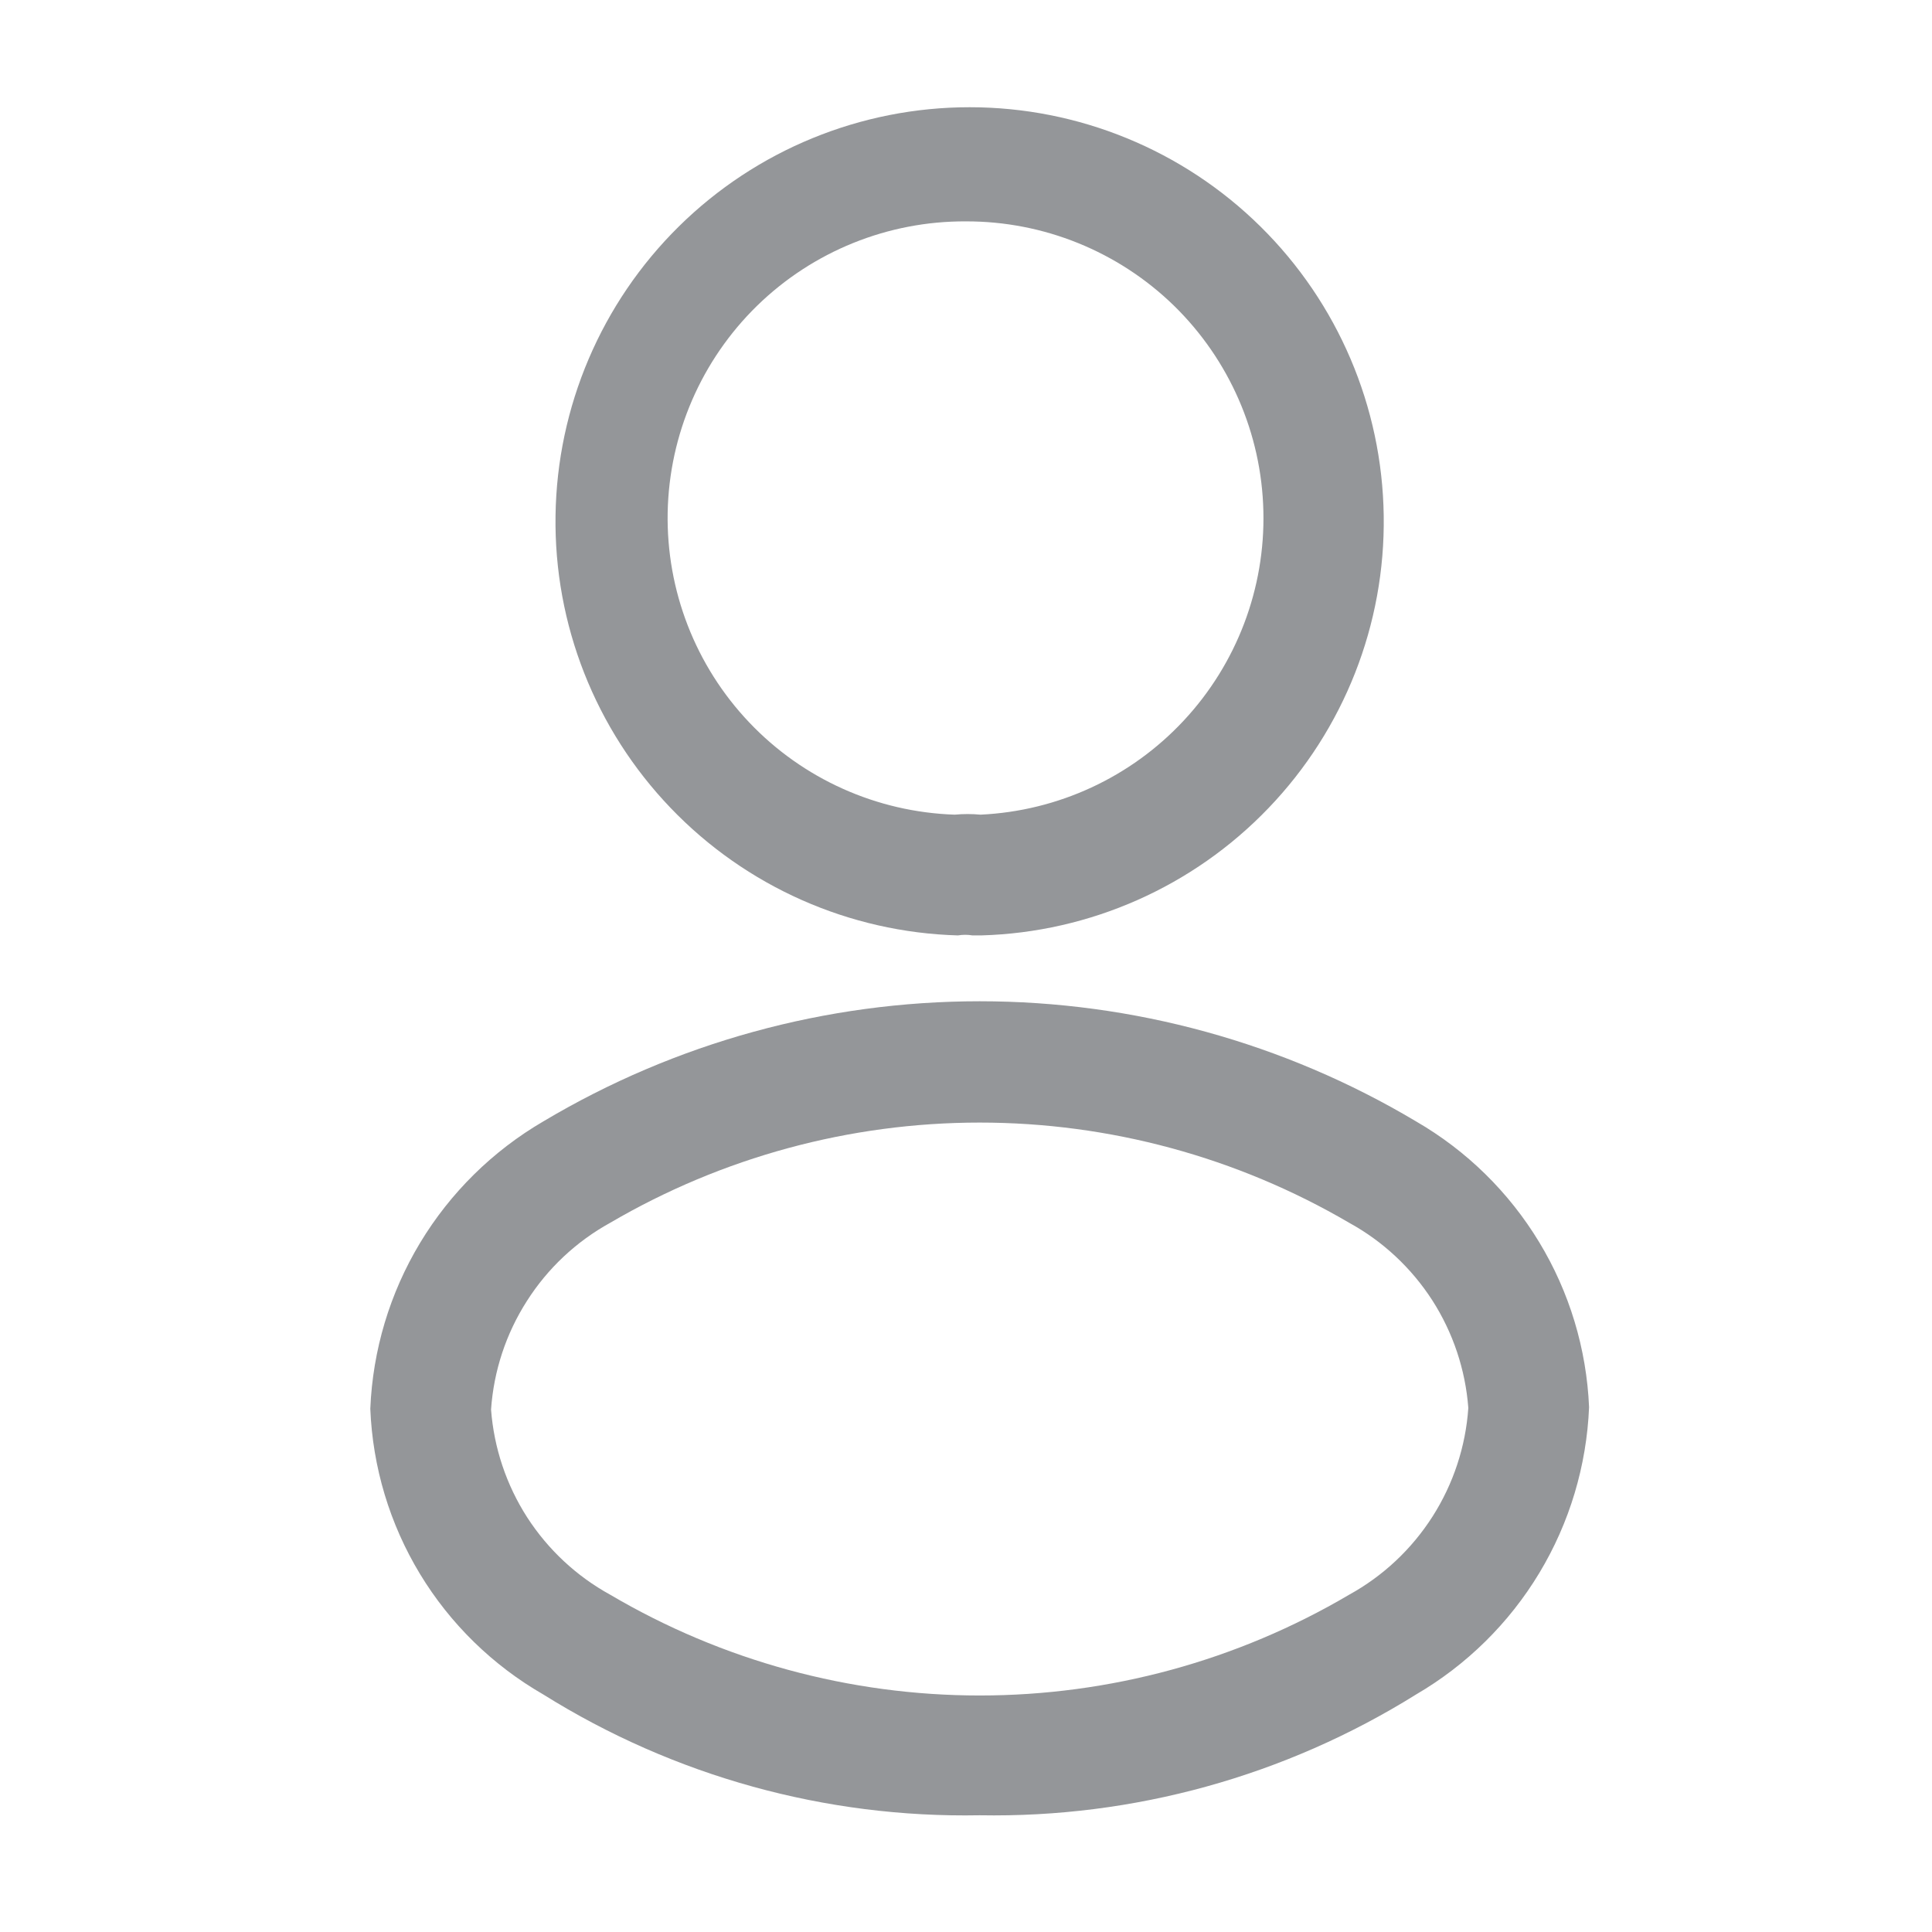
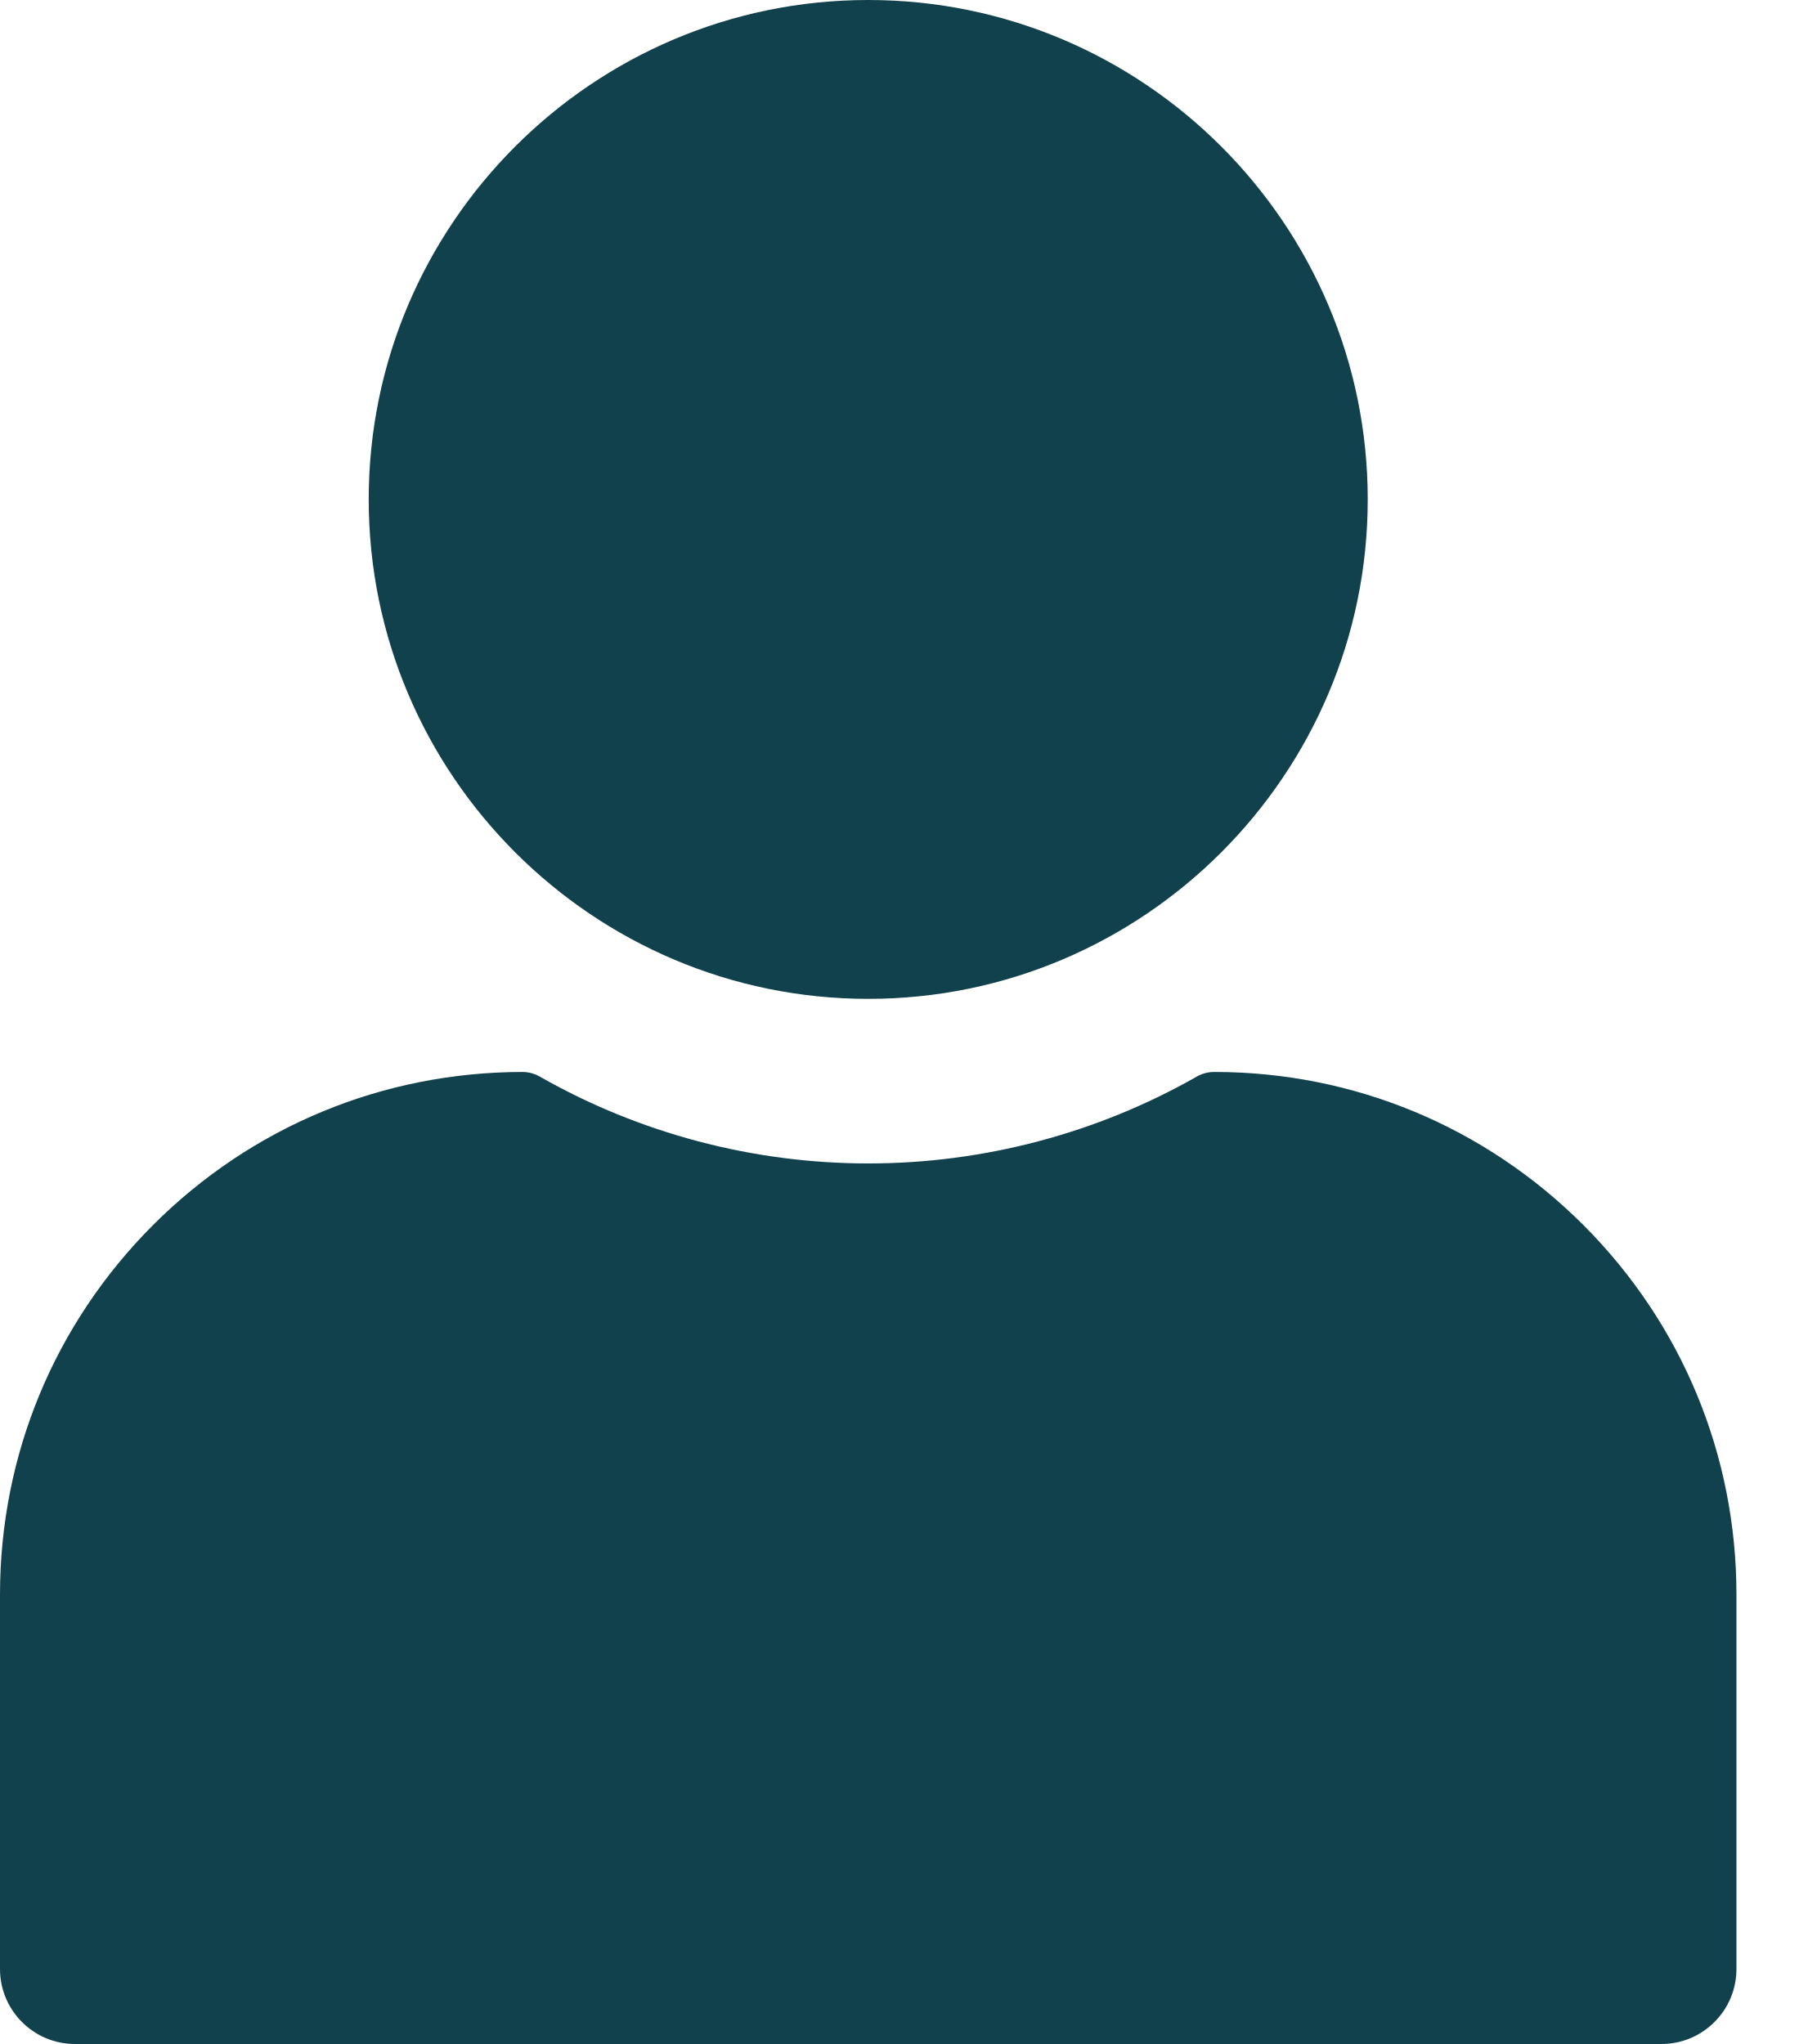
- <svg xmlns="http://www.w3.org/2000/svg" width="24" height="24" viewBox="0 0 24 24" fill="none">
-   <path d="M12.16 11.62H12.08C12.02 11.61 11.96 11.61 11.9 11.62C10.549 11.582 9.266 11.013 8.331 10.037C7.395 9.061 6.881 7.756 6.901 6.405C6.92 5.053 7.47 3.763 8.433 2.813C9.395 1.864 10.693 1.332 12.045 1.332C13.397 1.332 14.695 1.864 15.657 2.813C16.62 3.763 17.17 5.053 17.189 6.405C17.209 7.756 16.695 9.061 15.759 10.037C14.824 11.013 13.541 11.582 12.19 11.62H12.16ZM12 2.75C11.031 2.745 10.099 3.121 9.405 3.798C8.712 4.475 8.313 5.397 8.294 6.366C8.276 7.335 8.64 8.272 9.307 8.974C9.974 9.677 10.892 10.088 11.86 10.12C11.966 10.11 12.074 10.11 12.18 10.12C13.143 10.075 14.05 9.655 14.706 8.95C15.363 8.245 15.718 7.31 15.694 6.347C15.671 5.384 15.271 4.468 14.581 3.795C13.89 3.123 12.964 2.748 12 2.75Z" fill="#949699" />
-   <path d="M12.17 22.55C10.256 22.586 8.373 22.065 6.75 21.05C6.121 20.688 5.593 20.173 5.217 19.552C4.841 18.931 4.629 18.225 4.6 17.5C4.63 16.772 4.842 16.064 5.218 15.44C5.594 14.816 6.121 14.297 6.75 13.93C8.389 12.953 10.262 12.438 12.17 12.438C14.078 12.438 15.951 12.953 17.59 13.93C18.218 14.293 18.744 14.809 19.12 15.43C19.496 16.05 19.709 16.755 19.74 17.48C19.71 18.208 19.498 18.916 19.122 19.54C18.746 20.164 18.219 20.683 17.59 21.05C15.966 22.063 14.084 22.584 12.17 22.55ZM7.58 15.19C7.159 15.422 6.803 15.756 6.545 16.162C6.286 16.567 6.133 17.03 6.1 17.51C6.136 17.986 6.29 18.446 6.548 18.848C6.807 19.249 7.161 19.58 7.58 19.81C8.971 20.63 10.556 21.062 12.17 21.062C13.784 21.062 15.369 20.63 16.76 19.81C17.181 19.578 17.537 19.244 17.796 18.838C18.054 18.433 18.207 17.97 18.24 17.49C18.204 17.014 18.05 16.554 17.792 16.152C17.533 15.751 17.179 15.42 16.76 15.19C15.368 14.375 13.783 13.945 12.17 13.945C10.557 13.945 8.972 14.375 7.58 15.19Z" fill="#949699" />
+ <svg xmlns="http://www.w3.org/2000/svg" width="22" height="25" viewBox="0 0 22 25" fill="none">
+   <path d="M4.509 6.108C4.509 2.741 7.25 0 10.618 0C13.985 0 16.726 2.741 16.726 6.108C16.726 9.476 13.985 12.217 10.618 12.217C7.25 12.217 4.509 9.476 4.509 6.108Z" fill="#11414C" />
+   <path d="M21.235 19.504V24.083C21.235 24.589 20.824 25 20.318 25H0.917C0.411 25 0 24.589 0 24.083V19.504C0 17.799 0.664 16.194 1.869 14.986C3.077 13.778 4.679 13.114 6.387 13.111C6.463 13.111 6.538 13.131 6.603 13.169C7.82 13.862 9.209 14.23 10.618 14.23C12.027 14.23 13.416 13.862 14.633 13.169C14.698 13.131 14.773 13.111 14.848 13.111C16.553 13.111 18.158 13.778 19.366 14.986C20.571 16.194 21.235 17.799 21.235 19.504Z" fill="#11414C" />
</svg>
